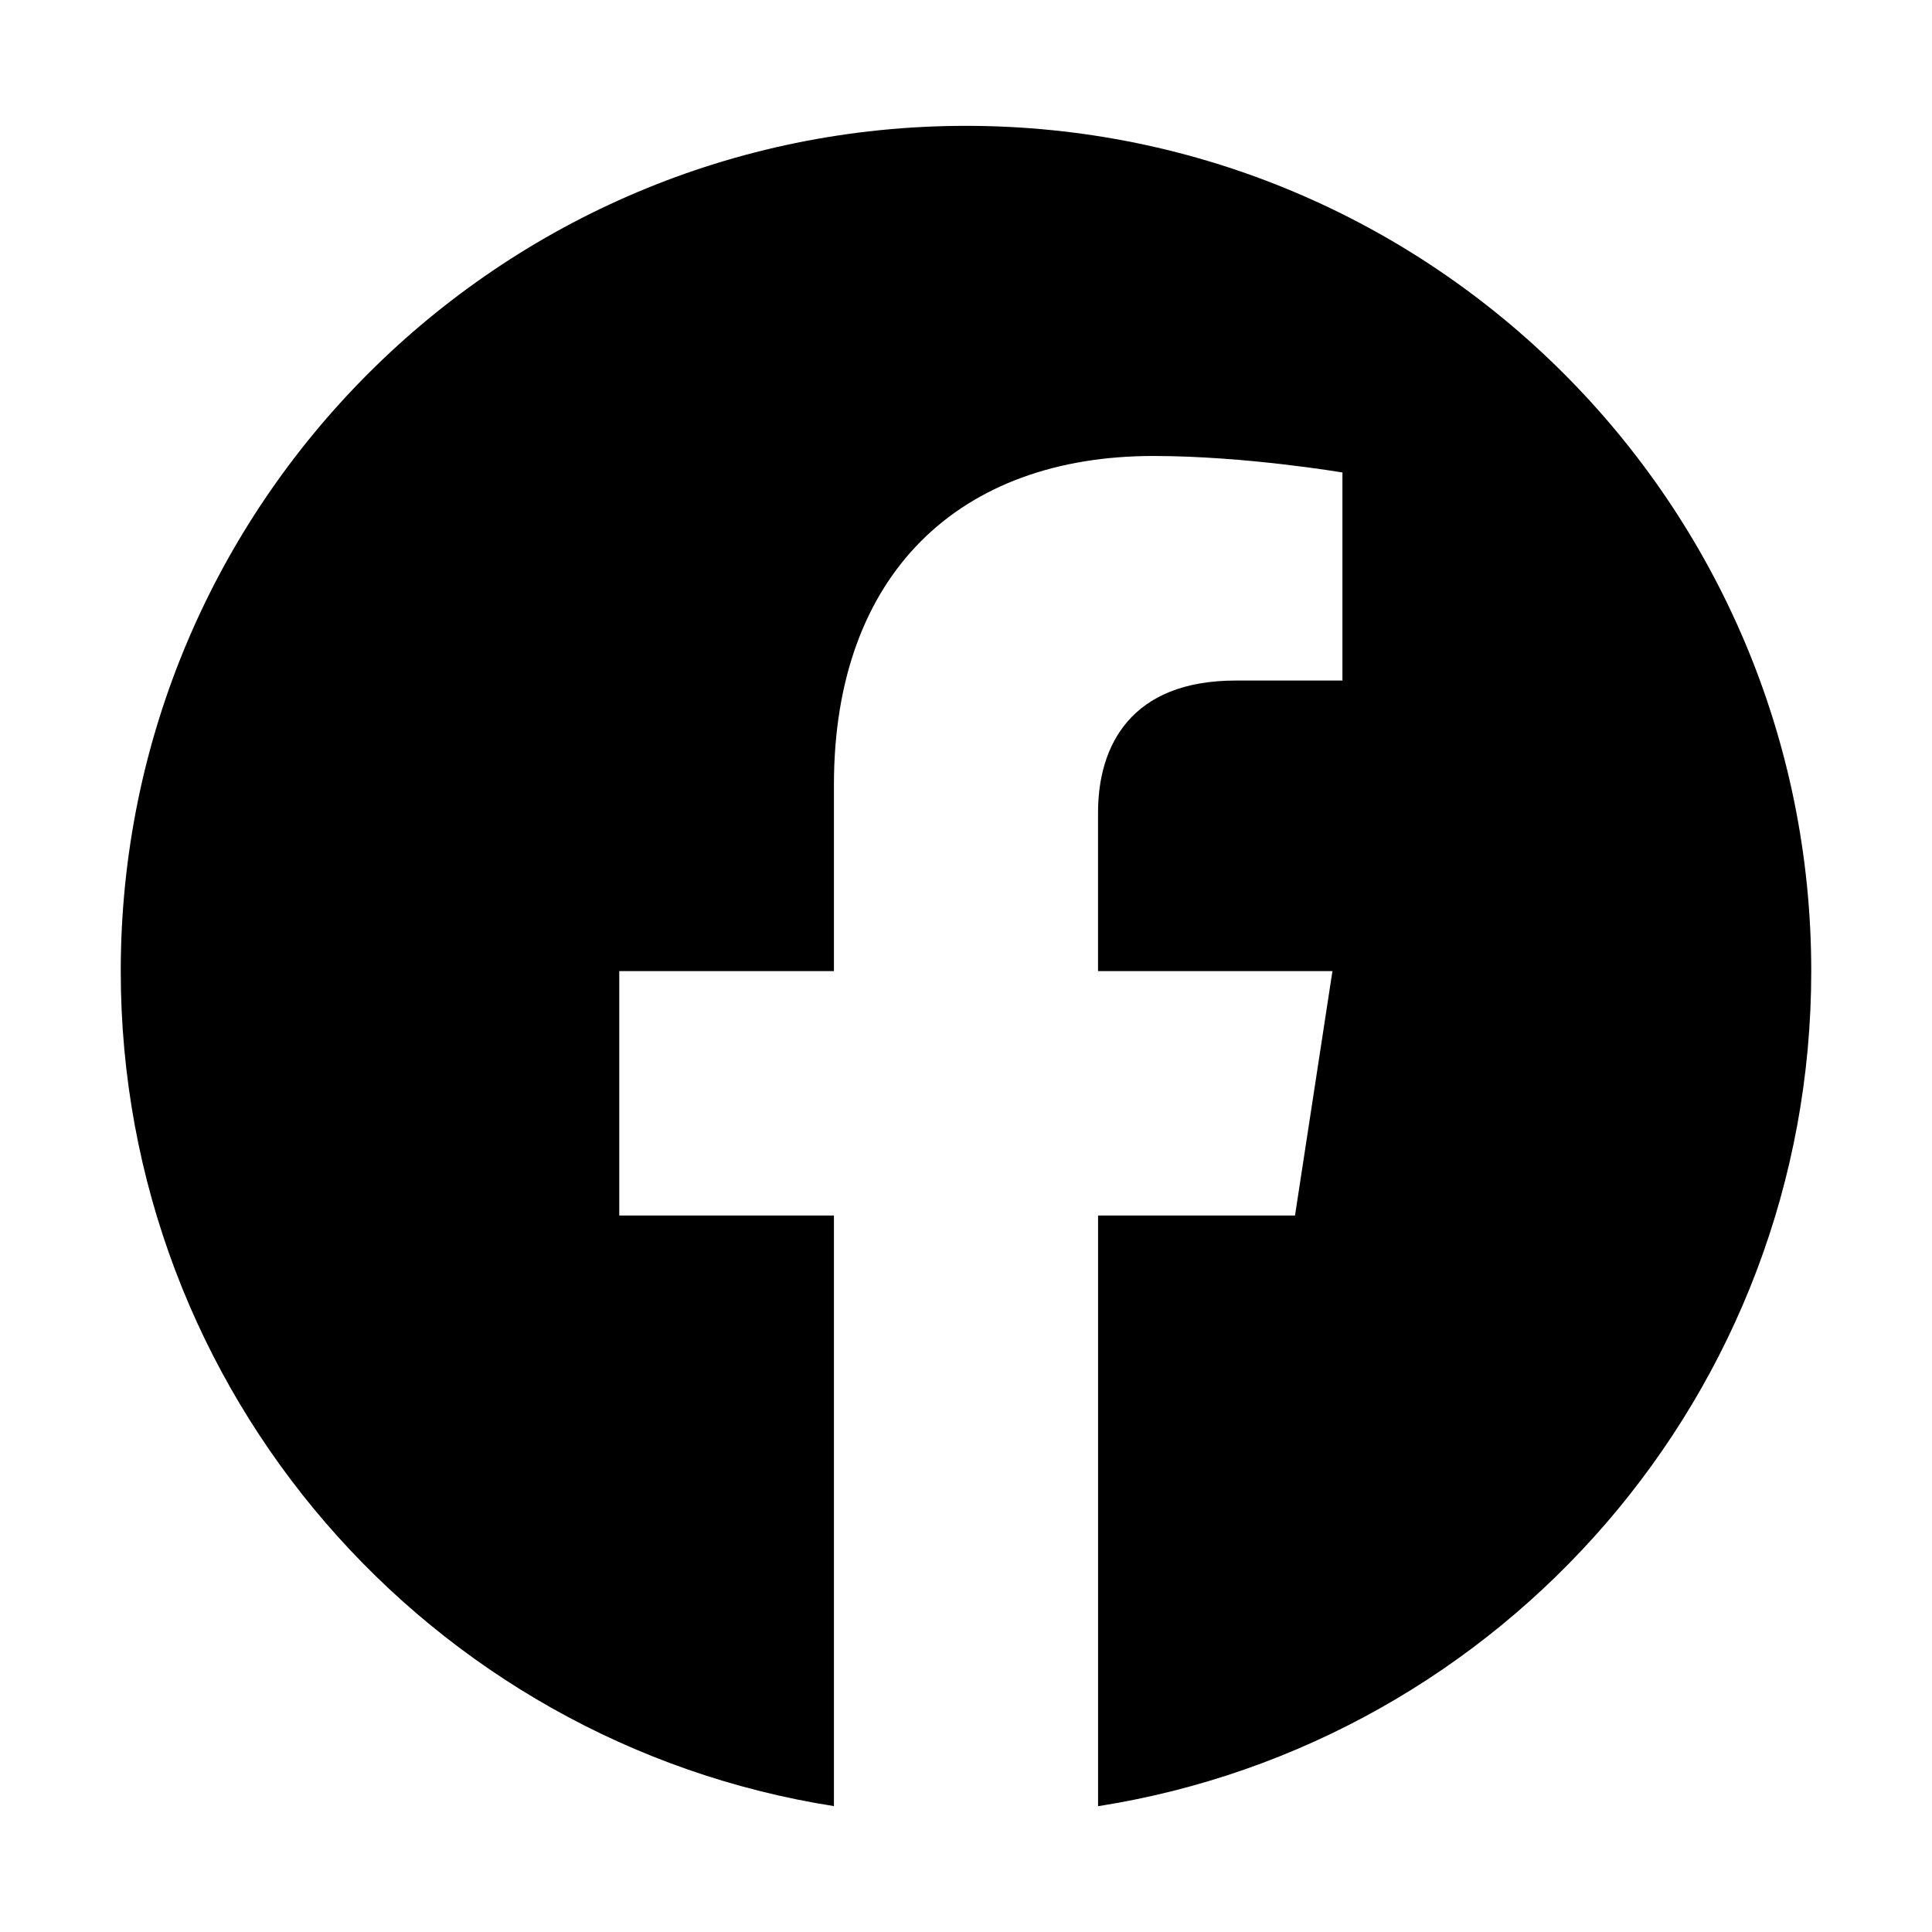
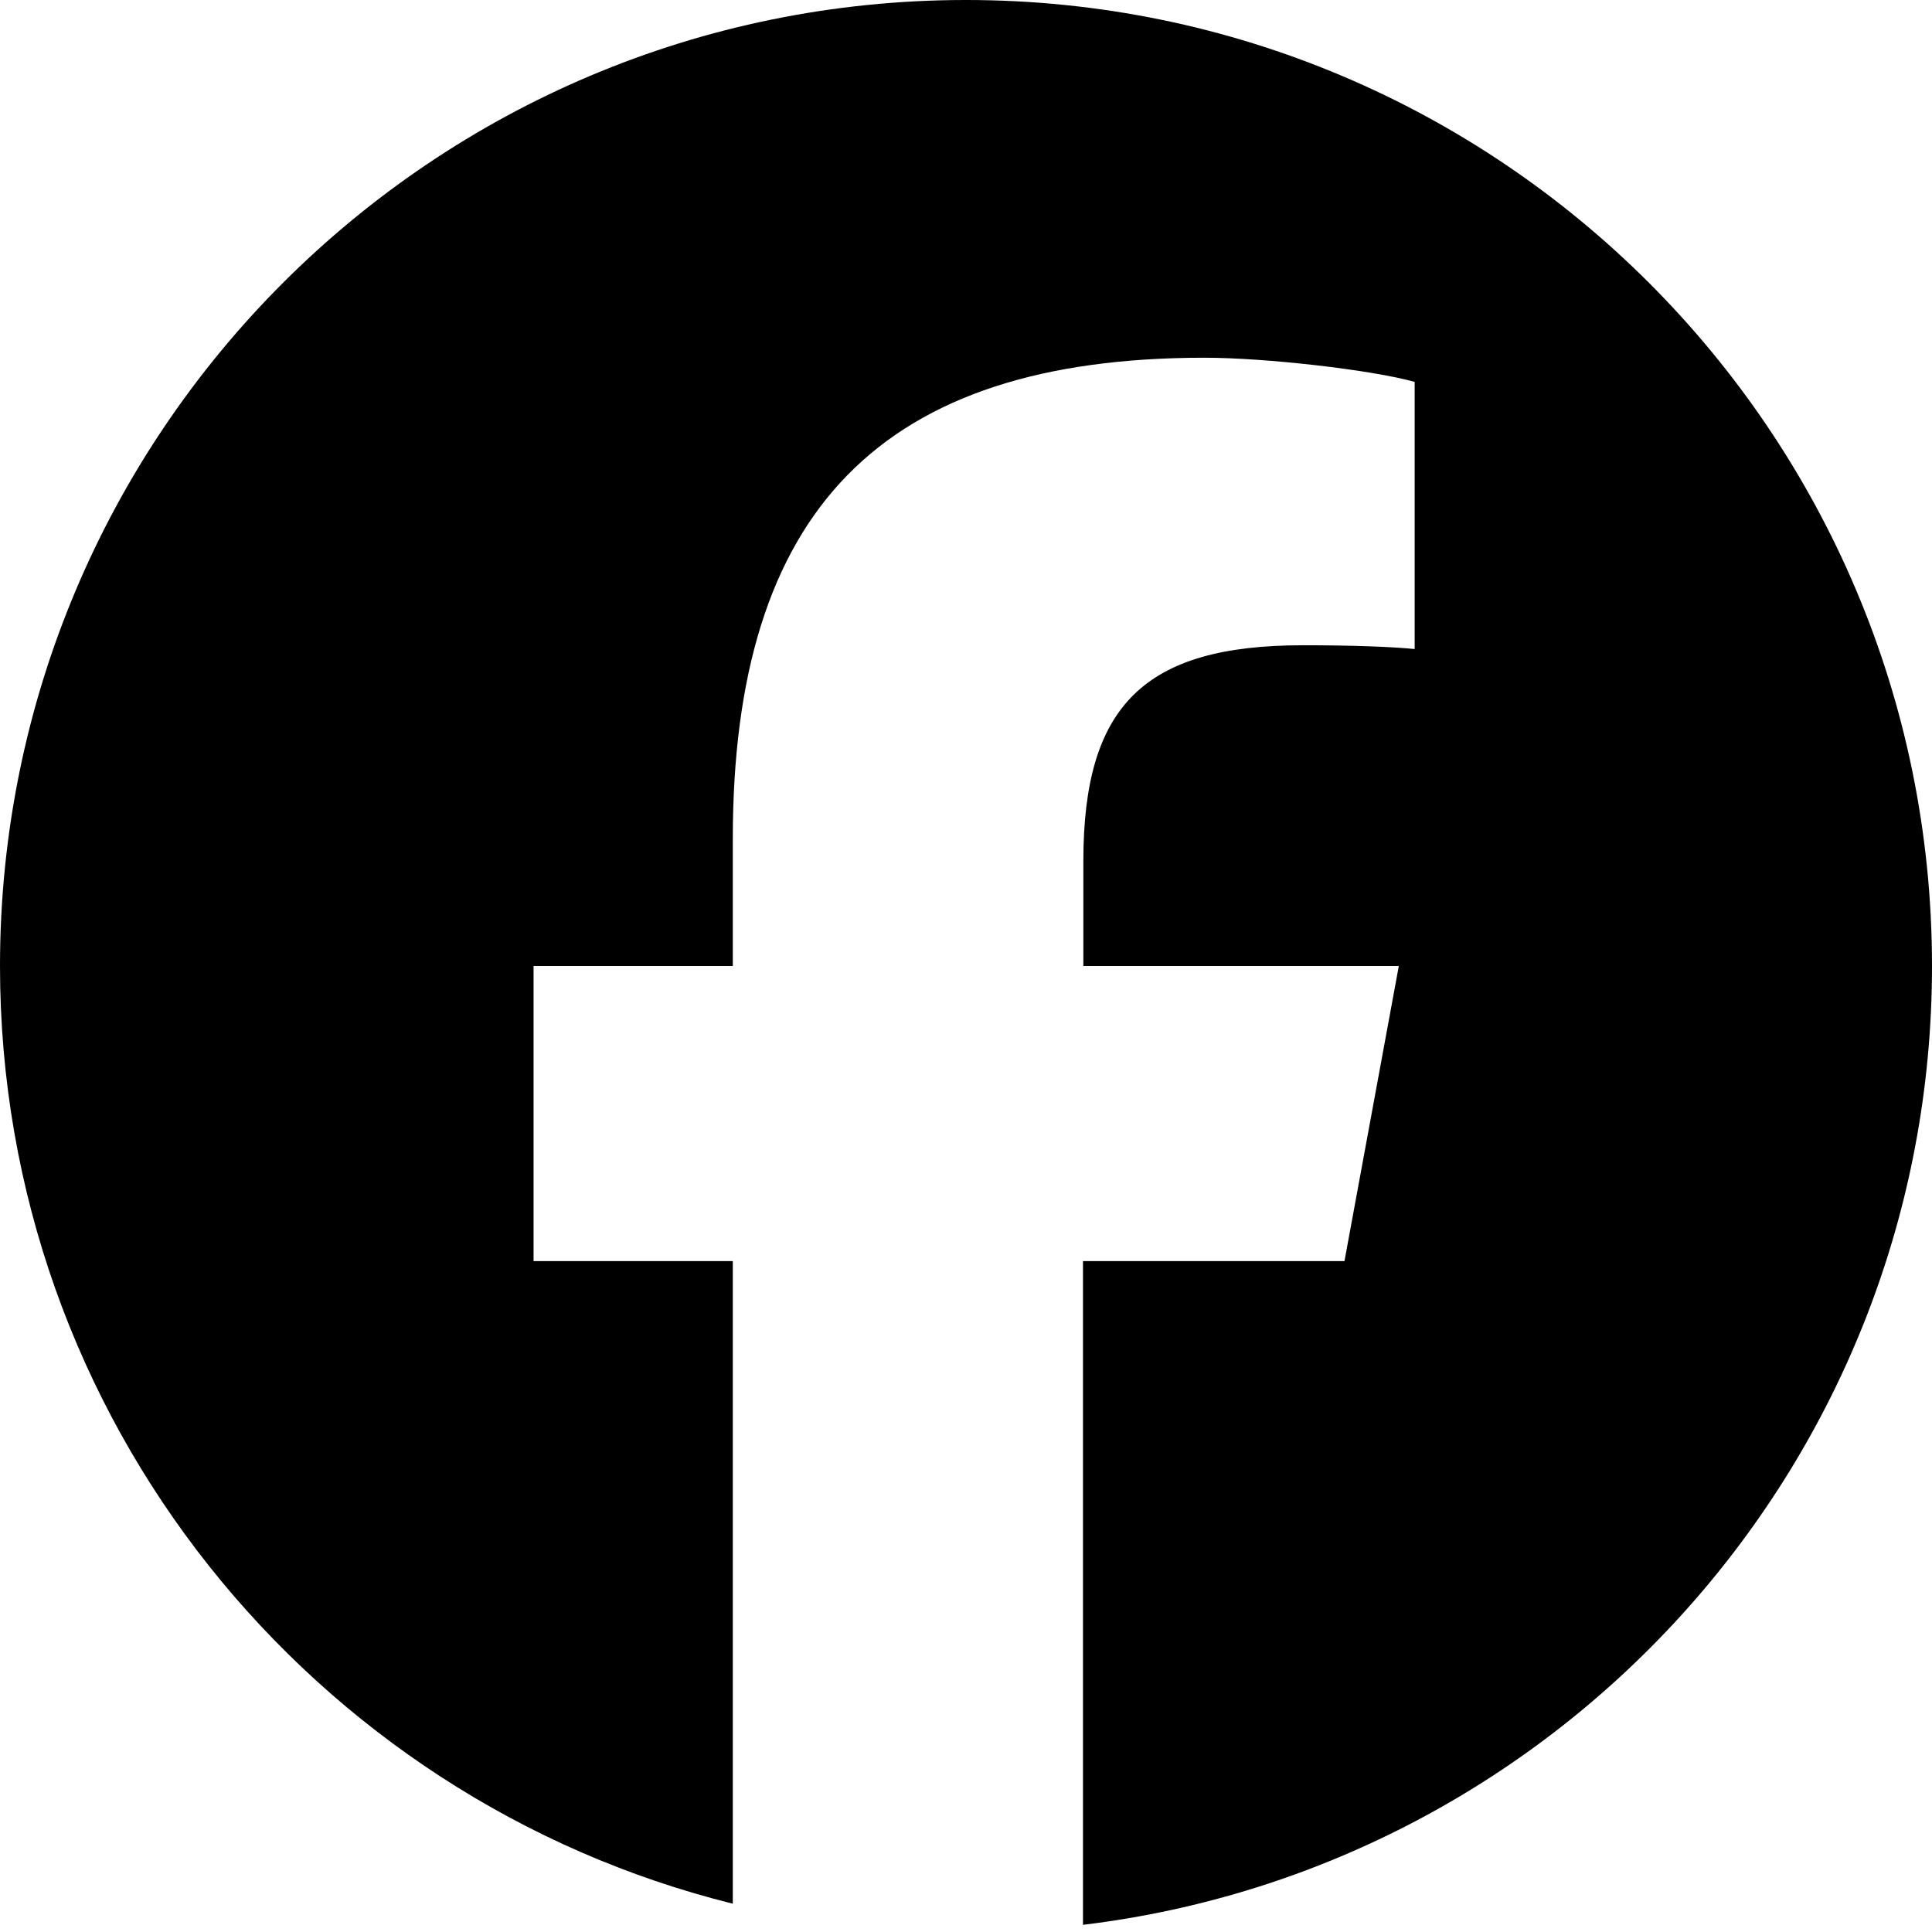
- <svg xmlns="http://www.w3.org/2000/svg" class="ionicon" viewBox="0 0 512 512">
-   <path d="M480 257.35c0-123.7-100.3-224-224-224s-224 100.3-224 224c0 111.8 81.9 204.47 189 221.29V322.12h-56.89v-64.77H221V208c0-56.13 33.45-87.16 84.61-87.16 24.51 0 50.15 4.38 50.15 4.38v55.13H327.5c-27.81 0-36.51 17.26-36.51 35v42h62.12l-9.92 64.77H291v156.54c107.1-16.81 189-109.48 189-221.31z" fill-rule="evenodd" />
+ <svg xmlns="http://www.w3.org/2000/svg" viewBox="0 0 512 512">
+   <path d="M512 256C512 114.6 397.4 0 256 0S0 114.6 0 256C0 376 82.7 476.8 194.2 504.5V334.2H141.4V256h52.8V222.3c0-87.1 39.4-127.5 125-127.5c16.2 0 44.2 3.2 55.7 6.4V172c-6-.6-16.5-1-29.6-1c-42 0-58.2 15.9-58.2 57.2V256h83.6l-14.4 78.2H287V510.1C413.8 494.8 512 386.9 512 256h0z" />
</svg>
